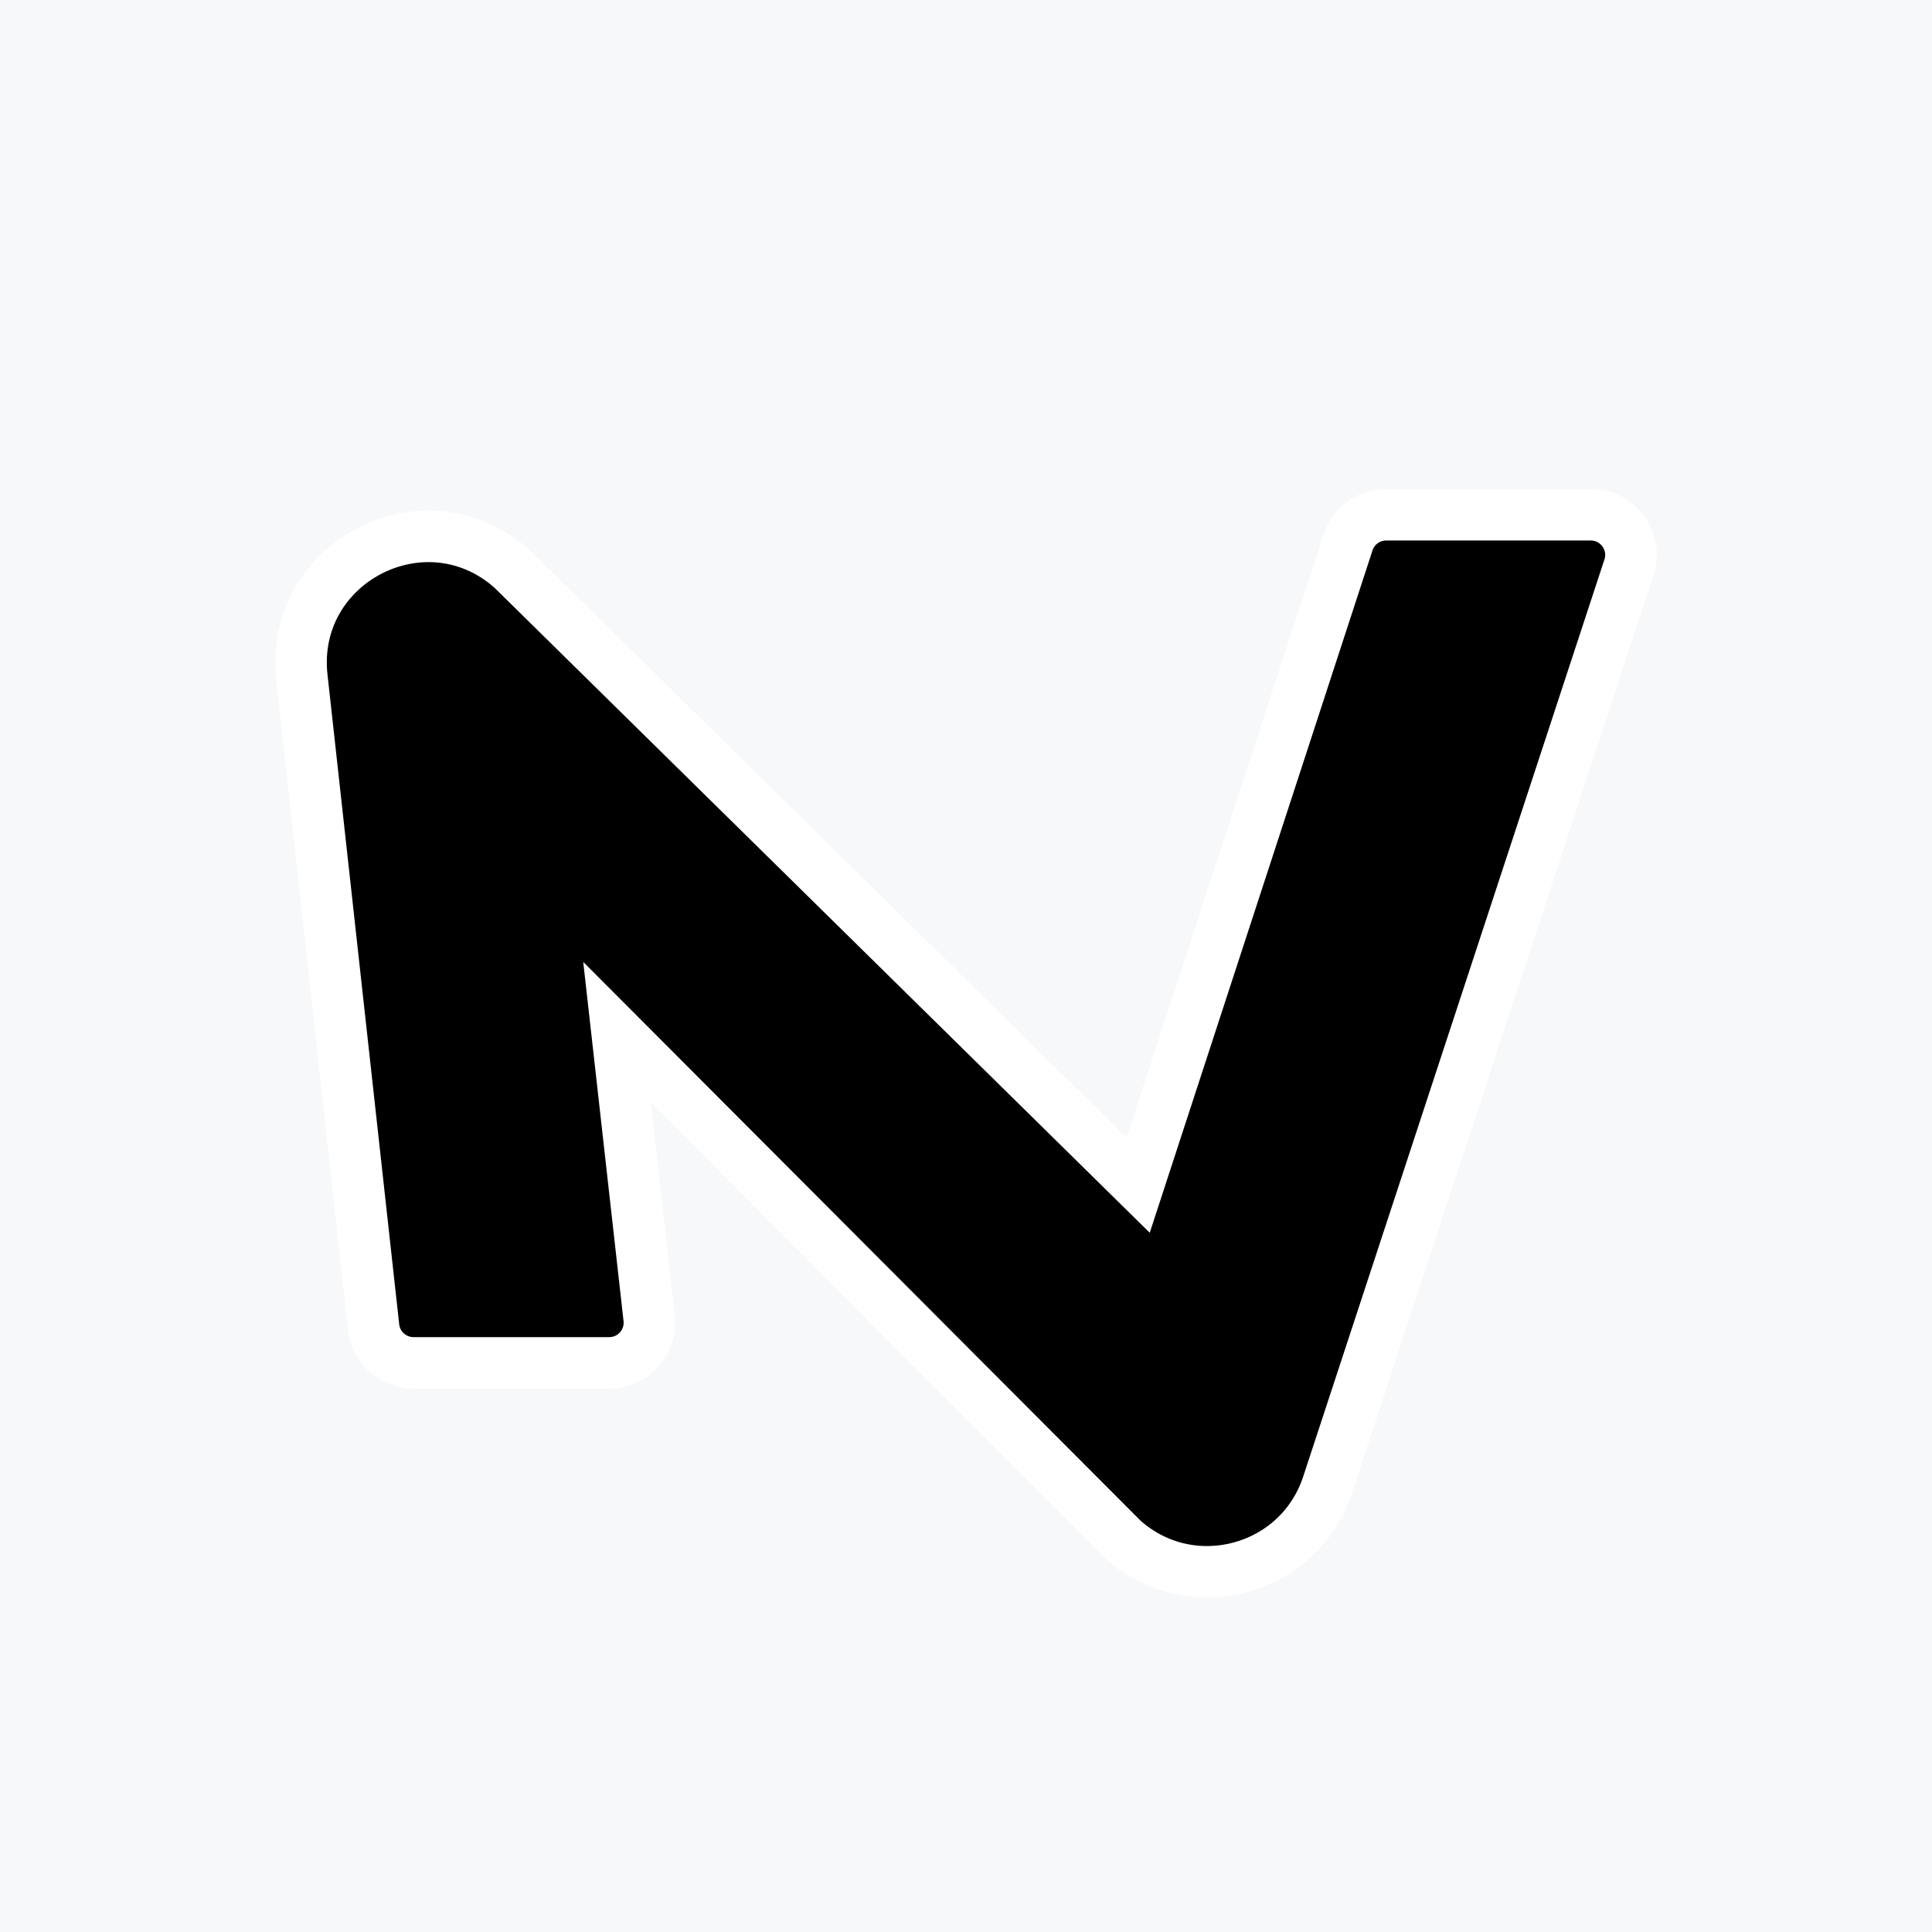
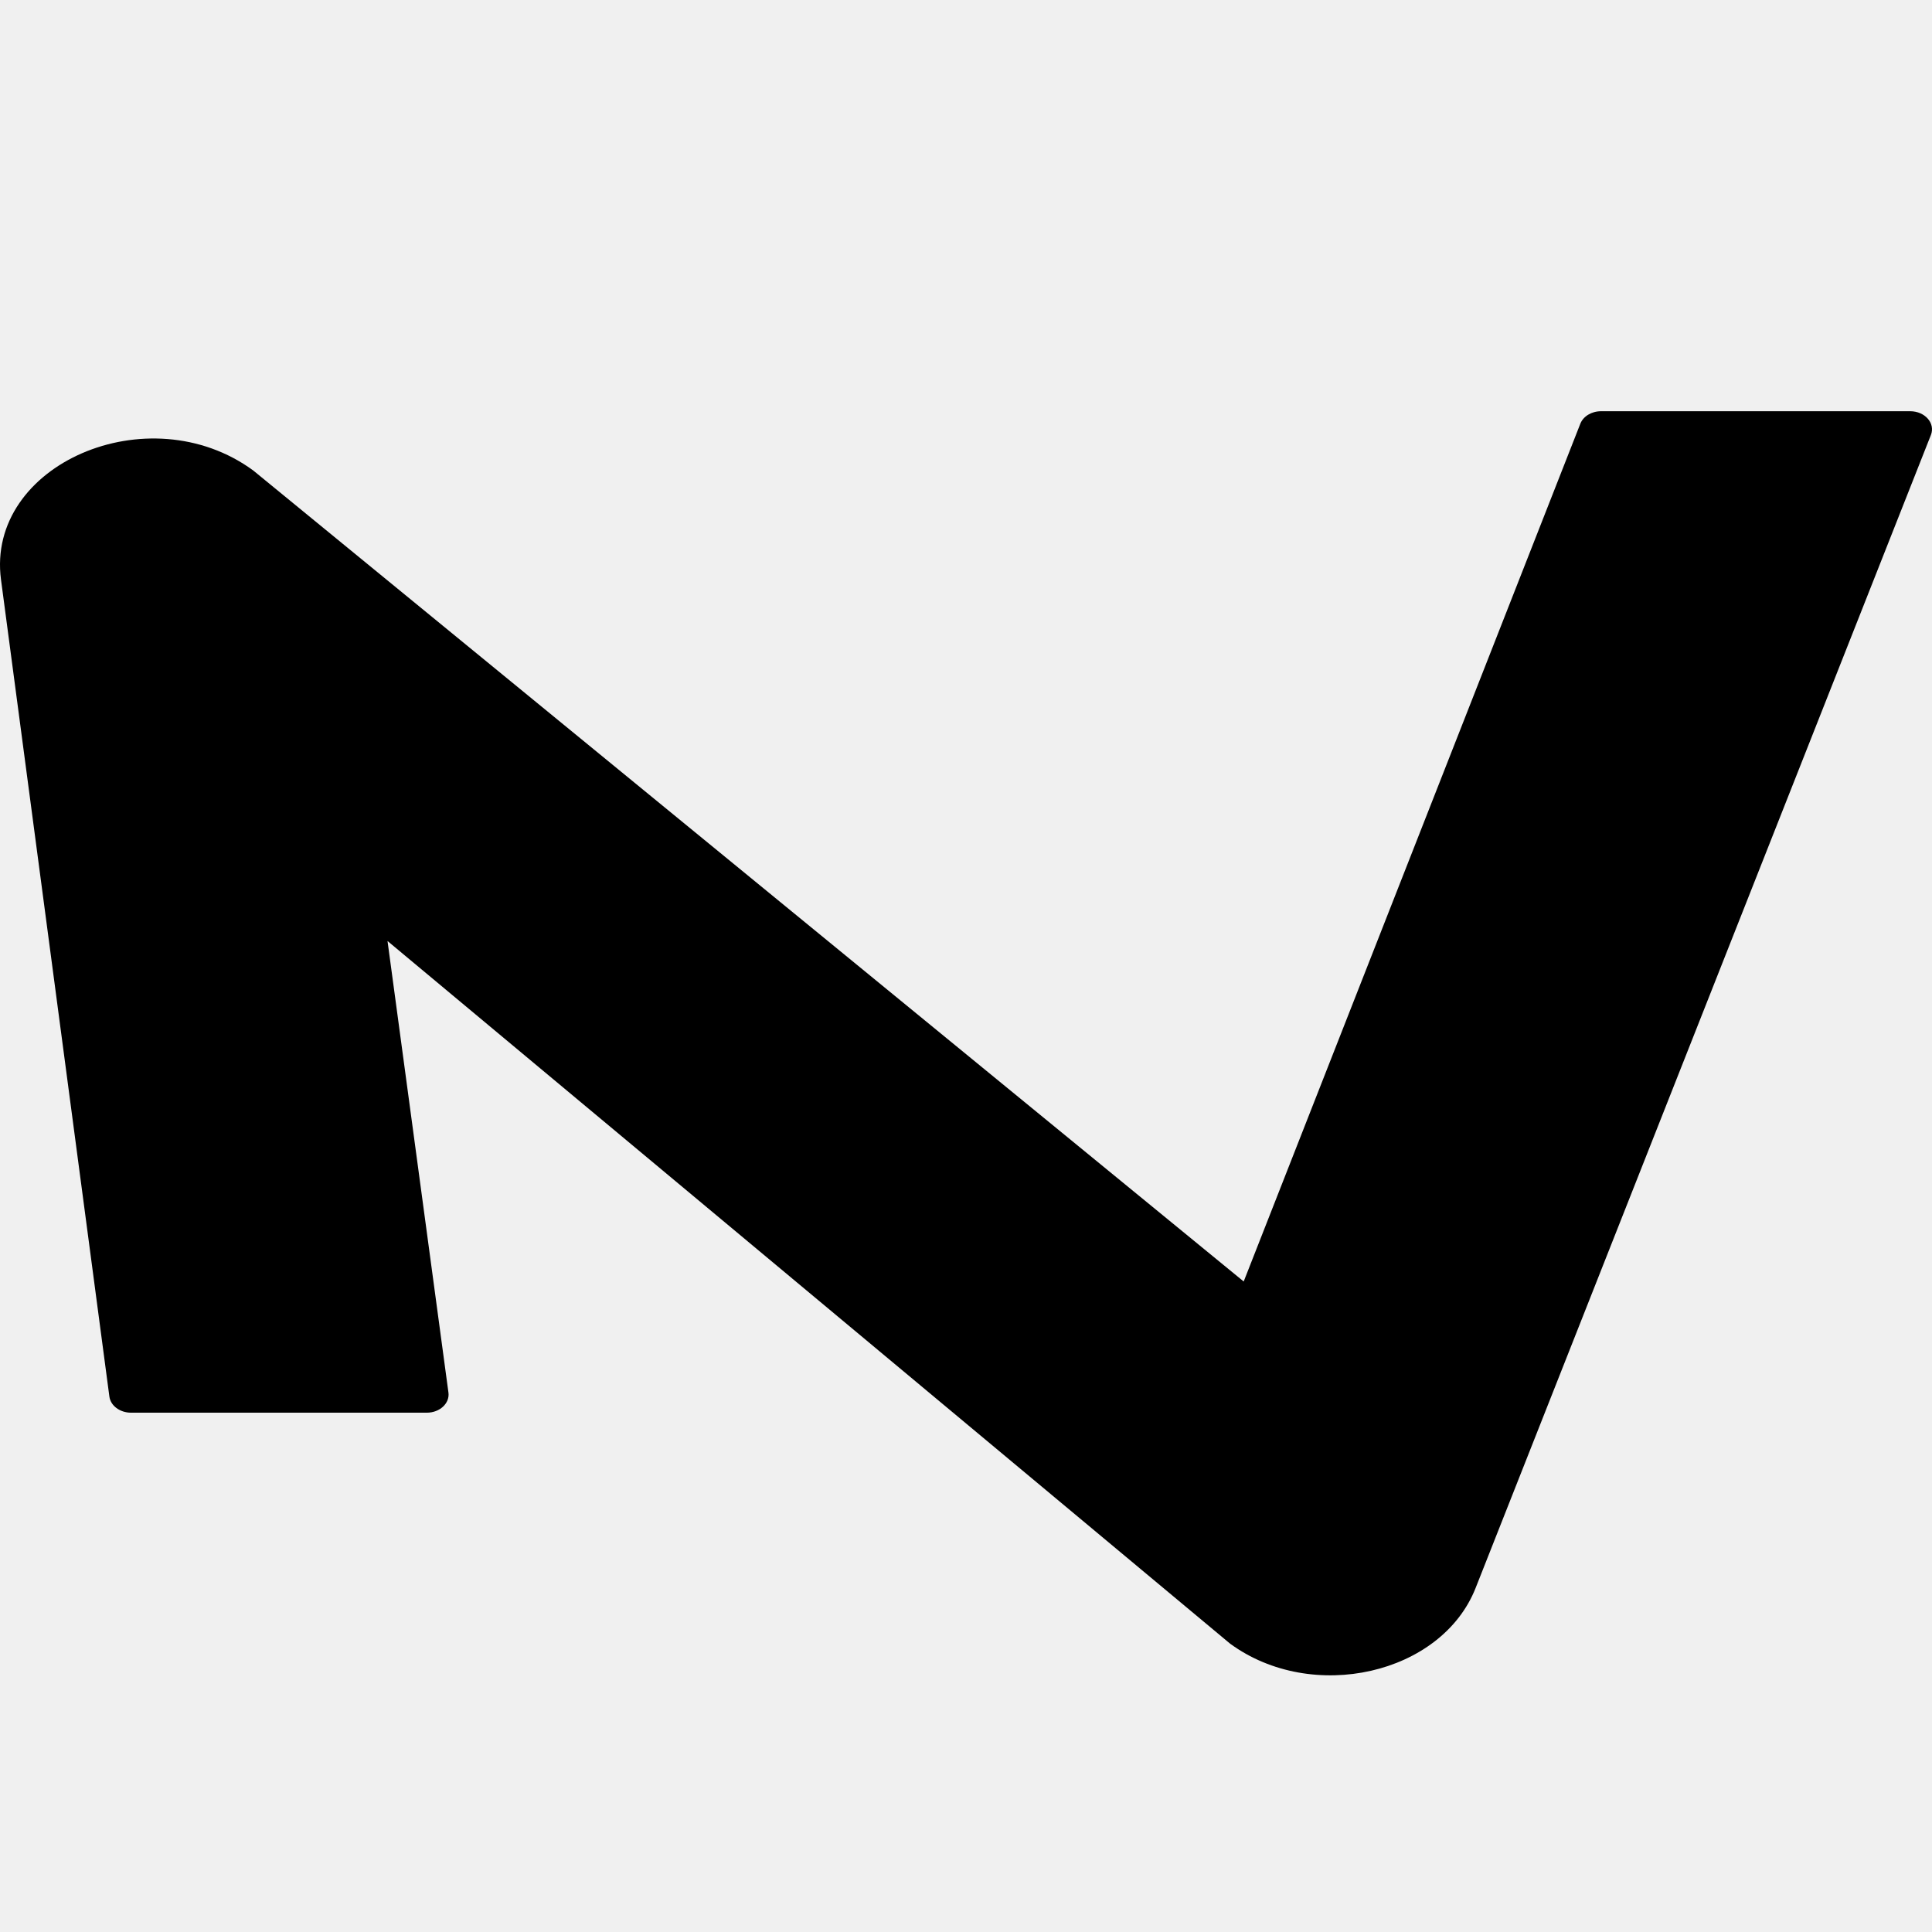
<svg xmlns="http://www.w3.org/2000/svg" width="512" height="512" viewBox="0 0 512 512" fill="none">
-   <rect width="512" height="512" fill="#F7F8FA" />
-   <path d="M421.565 136.415C428.816 136.415 433.94 143.505 431.68 150.387L351.846 393.439C344.329 416.324 315.875 424.08 297.795 408.161L297.629 408.015L297.473 407.859L163.525 273.571L172.03 349.344L172.06 349.639C172.584 355.821 167.707 361.179 161.451 361.179H109.585C104.327 361.178 99.887 357.345 99.073 352.202L99.006 351.7L80.002 179.497C76.639 149.027 112.511 130.343 135.528 150.609L135.671 150.735L135.806 150.868L301.626 314.095L357.232 143.758L357.374 143.352C358.918 139.197 362.89 136.416 367.352 136.415H421.565Z" fill="black" stroke="white" stroke-width="13.653" stroke-miterlimit="16" />
+   <path d="M506.223 108.98C510.152 108.98 512.934 112.177 511.707 115.283L391.052 420.837C382.001 443.759 347.747 451.522 325.983 435.582L102.696 249.377L118.842 369.038C119.226 371.885 116.55 374.377 113.107 374.377H34.723C31.782 374.377 29.31 372.535 28.987 370.102L0.266 153.616C-3.784 123.089 39.41 104.394 67.111 124.683L329.593 339.607L418.803 112.292C419.578 110.316 421.793 108.98 424.29 108.98H506.223Z" fill="black" />
</svg>
